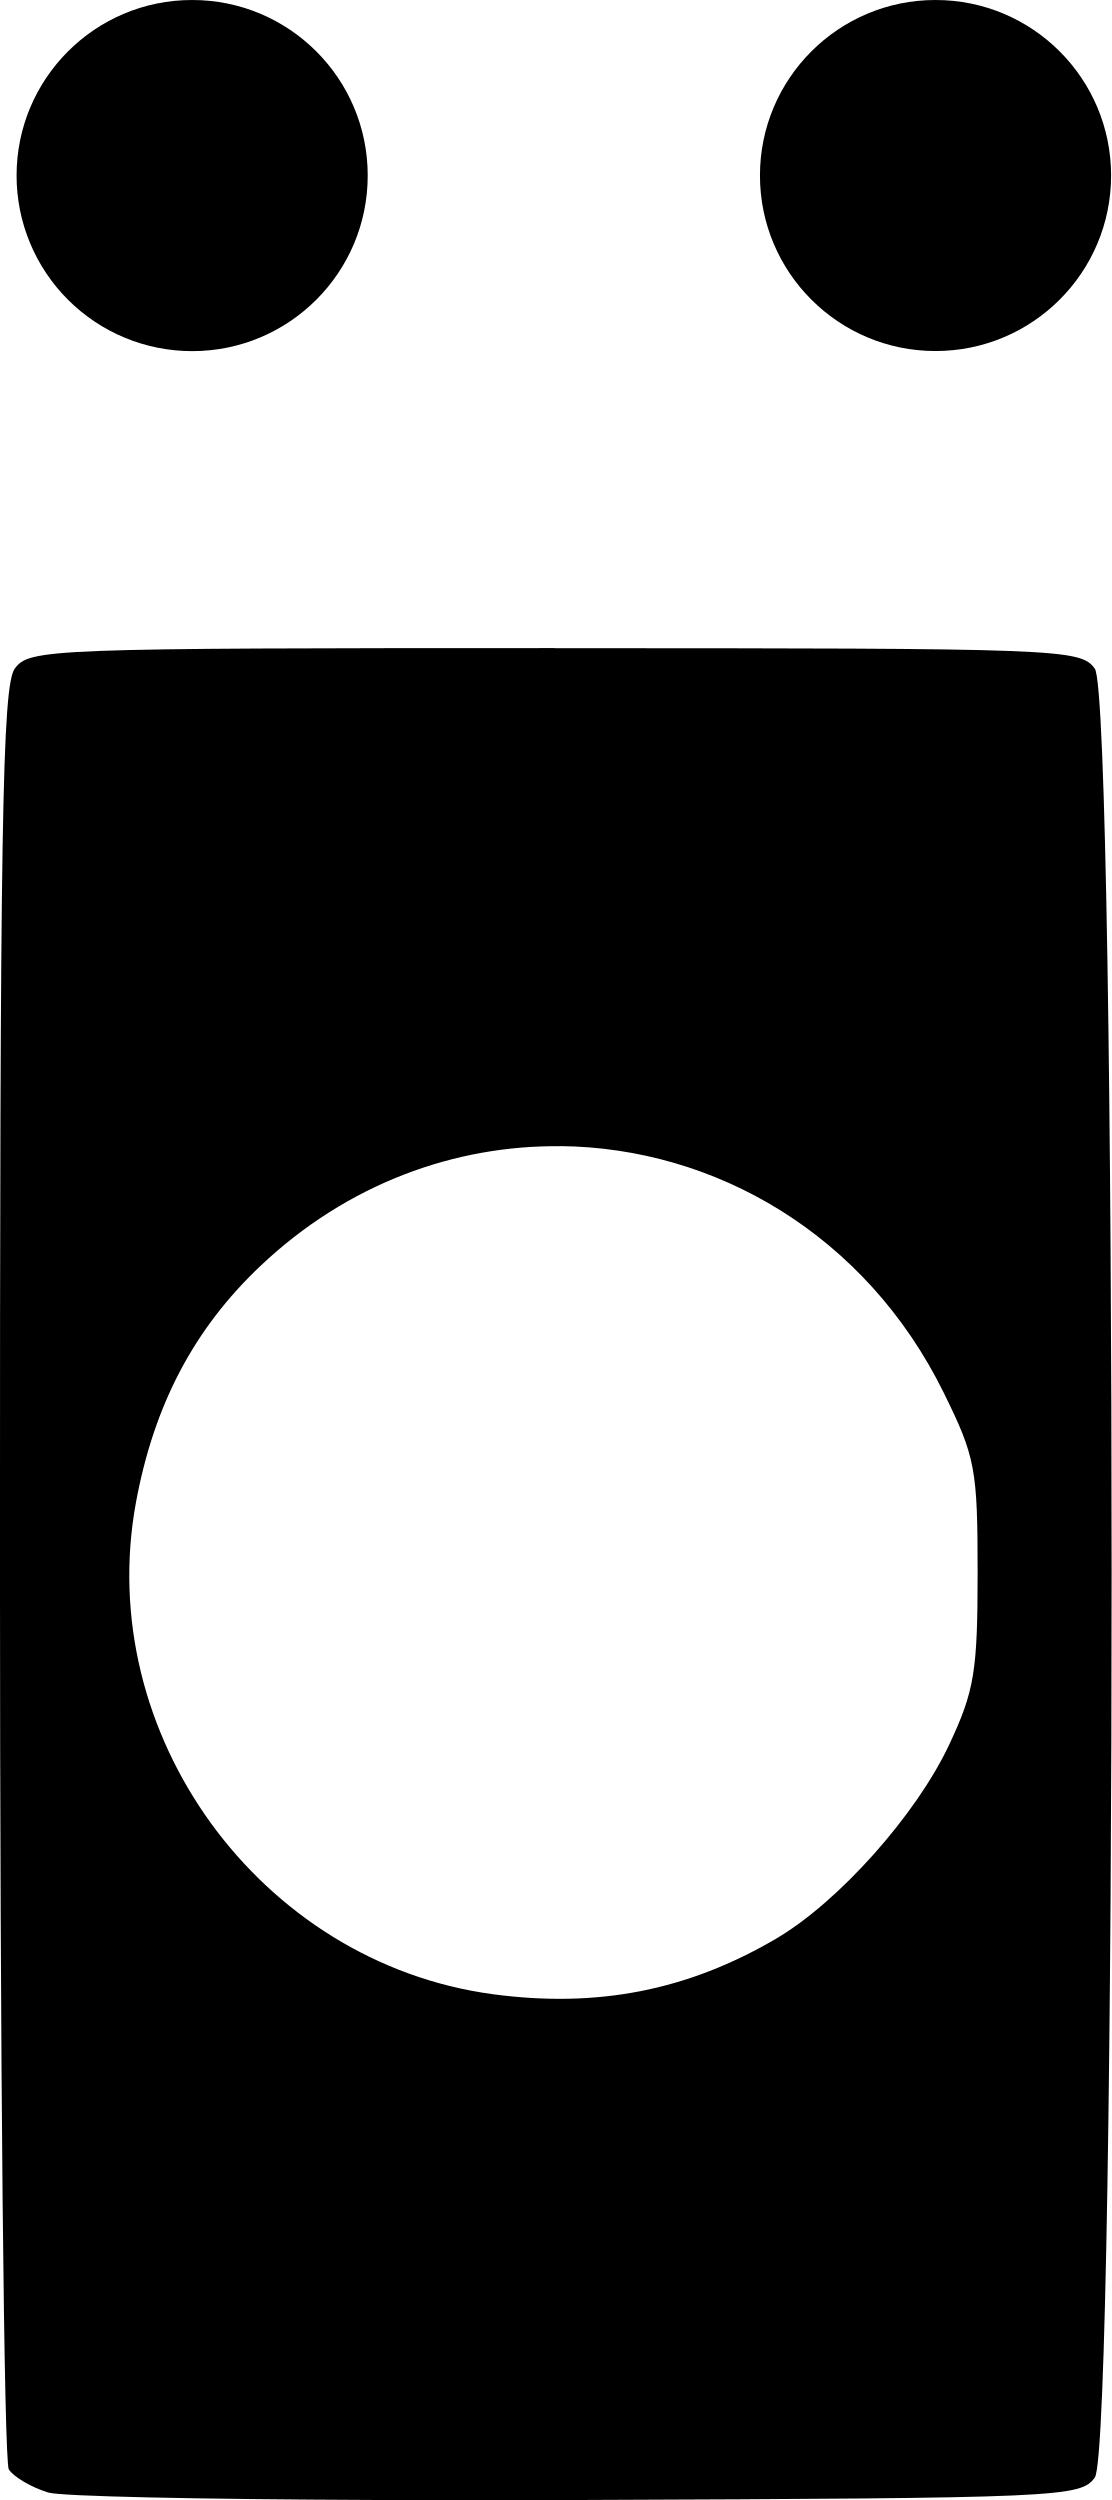
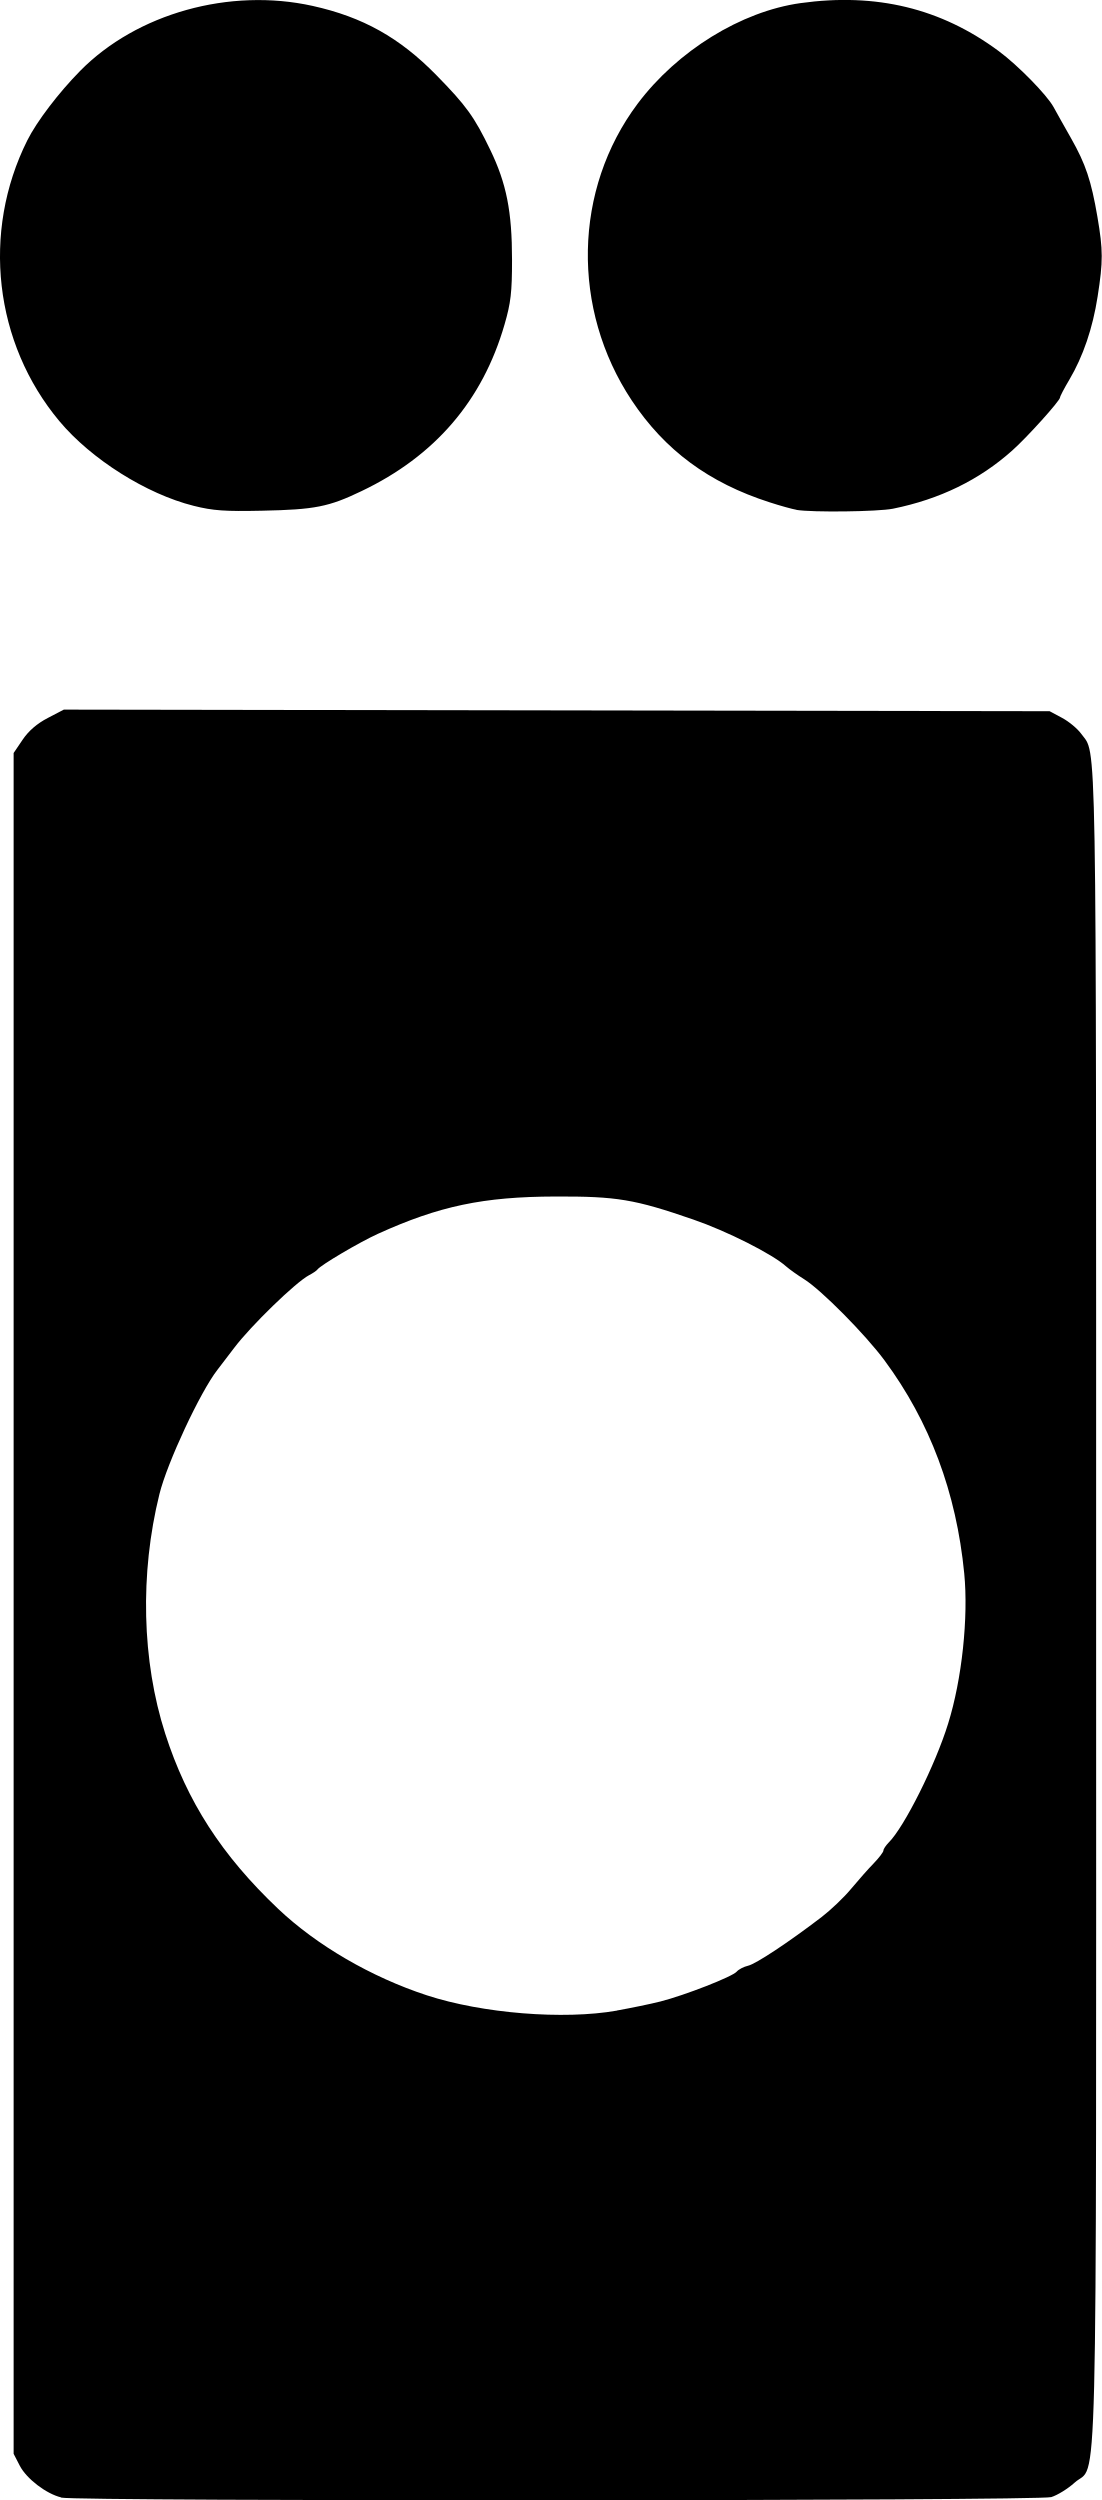
- <svg xmlns="http://www.w3.org/2000/svg" width="10.71mm" height="24.086mm" viewBox="0 0 10.71 24.086" version="1.1" id="svg9102">
+ <svg xmlns="http://www.w3.org/2000/svg" width="11.017mm" height="25mm" viewBox="0 0 11.017 25" version="1.1" id="svg9102">
  <defs id="defs9099" />
-   <g id="layer1" transform="translate(-0.08227867)">
-     <path id="path26074-5" style="fill:currentColor;fill-opacity:1;stroke:none;stroke-width:0.8;stroke-dasharray:none;stroke-opacity:1" d="M 1.934,0 A 1.691,1.691 0 0 0 0.242,1.691 1.691,1.691 0 0 0 1.934,3.383 1.691,1.691 0 0 0 3.625,1.691 1.691,1.691 0 0 0 1.934,0 Z m 7.161,0 a 1.691,1.691 0 0 0 -1.691,1.691 1.691,1.691 0 0 0 1.691,1.691 A 1.691,1.691 0 0 0 10.787,1.691 1.691,1.691 0 0 0 9.095,0 Z m -3.668,6.244 c -4.889,0 -5.062,0.007 -5.202,0.197 -0.122,0.167 -0.144,1.517 -0.143,8.708 6.7e-4,4.681 0.039,8.57 0.085,8.642 0.046,0.072 0.217,0.173 0.38,0.223 0.121,0.037 1.425,0.065 3.171,0.072 h 1.947 c 4.643,-0.018 4.826,-0.026 4.965,-0.216 0.216,-0.296 0.216,-17.133 0,-17.428 -0.14,-0.191 -0.313,-0.197 -5.202,-0.197 z m 0.056,4.798 c 1.488,0.016 2.939,0.849 3.691,2.375 0.306,0.621 0.327,0.735 0.327,1.736 0,0.949 -0.031,1.138 -0.273,1.654 -0.318,0.679 -1.068,1.519 -1.67,1.872 -0.852,0.499 -1.721,0.669 -2.728,0.534 -2.246,-0.303 -3.848,-2.51 -3.438,-4.737 0.173,-0.94 0.56,-1.675 1.2,-2.28 0.838,-0.793 1.873,-1.164 2.891,-1.153 z" />
+   <g id="layer1" transform="translate(0.07130669,1.294112)">
+     <path style="fill:currentColor;fill-opacity:1;stroke-width:1" d="m 0.54,23.68 c -0.149,-0.036 -0.345,-0.186 -0.413,-0.316 l -0.062,-0.12 V 14.74 6.236 l 0.09,-0.133 c 0.059,-0.088 0.145,-0.162 0.251,-0.217 l 0.161,-0.084 4.929,0.008 4.929,0.008 0.125,0.067 c 0.069,0.037 0.154,0.108 0.191,0.159 0.157,0.22 0.149,-0.262 0.149,8.712 0,9.347 0.019,8.562 -0.216,8.777 -0.066,0.06 -0.171,0.125 -0.233,0.144 -0.129,0.039 -9.739,0.044 -9.901,0.005 z M 6.098,18.811 c 0.14,-0.025 0.335,-0.065 0.434,-0.09 0.244,-0.062 0.723,-0.249 0.764,-0.299 0.019,-0.022 0.07,-0.049 0.114,-0.059 0.078,-0.018 0.403,-0.233 0.734,-0.486 0.091,-0.07 0.224,-0.196 0.295,-0.282 0.071,-0.085 0.173,-0.201 0.227,-0.256 0.054,-0.056 0.097,-0.113 0.097,-0.128 0,-0.015 0.024,-0.05 0.052,-0.079 C 8.97,16.979 9.283,16.354 9.41,15.942 9.548,15.5 9.614,14.88 9.571,14.44 9.492,13.63 9.227,12.923 8.774,12.31 8.581,12.049 8.139,11.603 7.97,11.498 7.904,11.457 7.823,11.399 7.79,11.37 7.652,11.246 7.196,11.016 6.861,10.901 6.273,10.698 6.098,10.669 5.484,10.671 c -0.724,0.002 -1.163,0.095 -1.776,0.373 -0.185,0.084 -0.573,0.313 -0.605,0.357 -0.008,0.012 -0.046,0.037 -0.084,0.057 -0.133,0.07 -0.582,0.506 -0.748,0.726 -0.054,0.072 -0.13,0.171 -0.168,0.22 -0.171,0.219 -0.503,0.93 -0.58,1.243 -0.197,0.796 -0.176,1.668 0.058,2.396 0.218,0.678 0.564,1.215 1.129,1.751 0.385,0.365 0.931,0.683 1.487,0.865 0.553,0.181 1.368,0.247 1.901,0.153 z M 1.865,3.764 C 1.393,3.646 0.841,3.298 0.523,2.918 c -0.653,-0.781 -0.78,-1.891 -0.321,-2.809 0.094,-0.188 0.314,-0.477 0.529,-0.695 C 1.297,-1.16 2.225,-1.419 3.055,-1.235 c 0.501,0.111 0.87,0.317 1.237,0.692 0.3,0.306 0.38,0.417 0.539,0.747 0.163,0.337 0.218,0.618 0.218,1.101 0,0.324 -0.012,0.429 -0.075,0.646 C 4.754,2.712 4.279,3.266 3.544,3.617 3.215,3.775 3.078,3.802 2.549,3.813 2.18,3.821 2.059,3.813 1.865,3.764 Z m 6.029,0.04 C 7.853,3.797 7.732,3.764 7.625,3.729 7.017,3.534 6.577,3.208 6.246,2.71 5.64,1.796 5.663,0.6 6.305,-0.257 6.702,-0.786 7.34,-1.18 7.934,-1.263 c 0.756,-0.105 1.403,0.051 1.982,0.48 0.191,0.141 0.481,0.437 0.548,0.559 0.028,0.052 0.107,0.192 0.175,0.312 0.147,0.259 0.202,0.425 0.264,0.787 0.057,0.335 0.057,0.442 0.002,0.796 -0.049,0.316 -0.145,0.599 -0.283,0.832 -0.051,0.086 -0.093,0.166 -0.093,0.178 -8.06e-4,0.033 -0.329,0.398 -0.479,0.531 -0.328,0.293 -0.723,0.486 -1.192,0.581 -0.151,0.03 -0.804,0.038 -0.964,0.012 z" id="path11604" />
  </g>
</svg>
